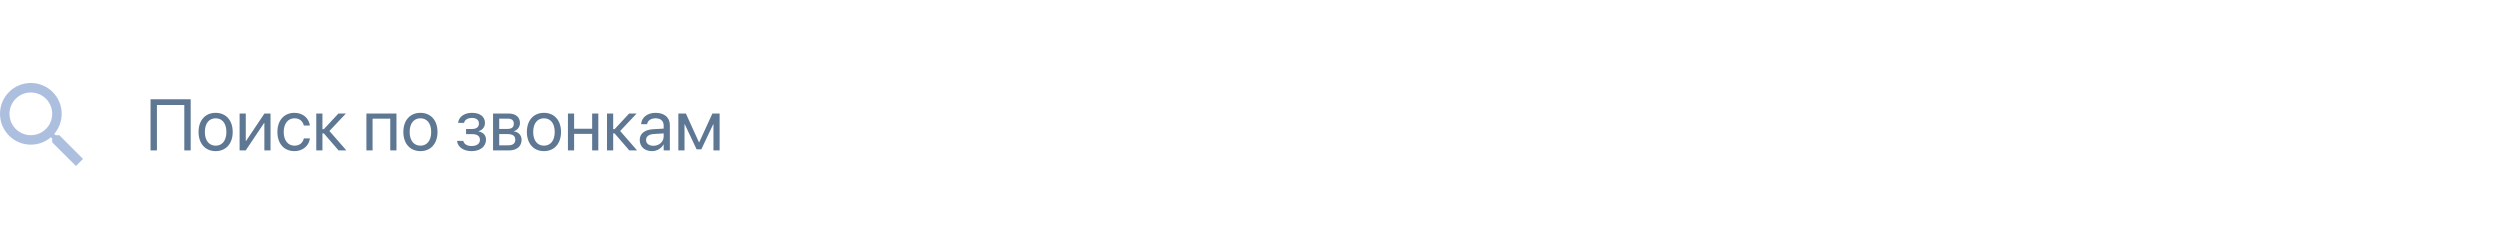
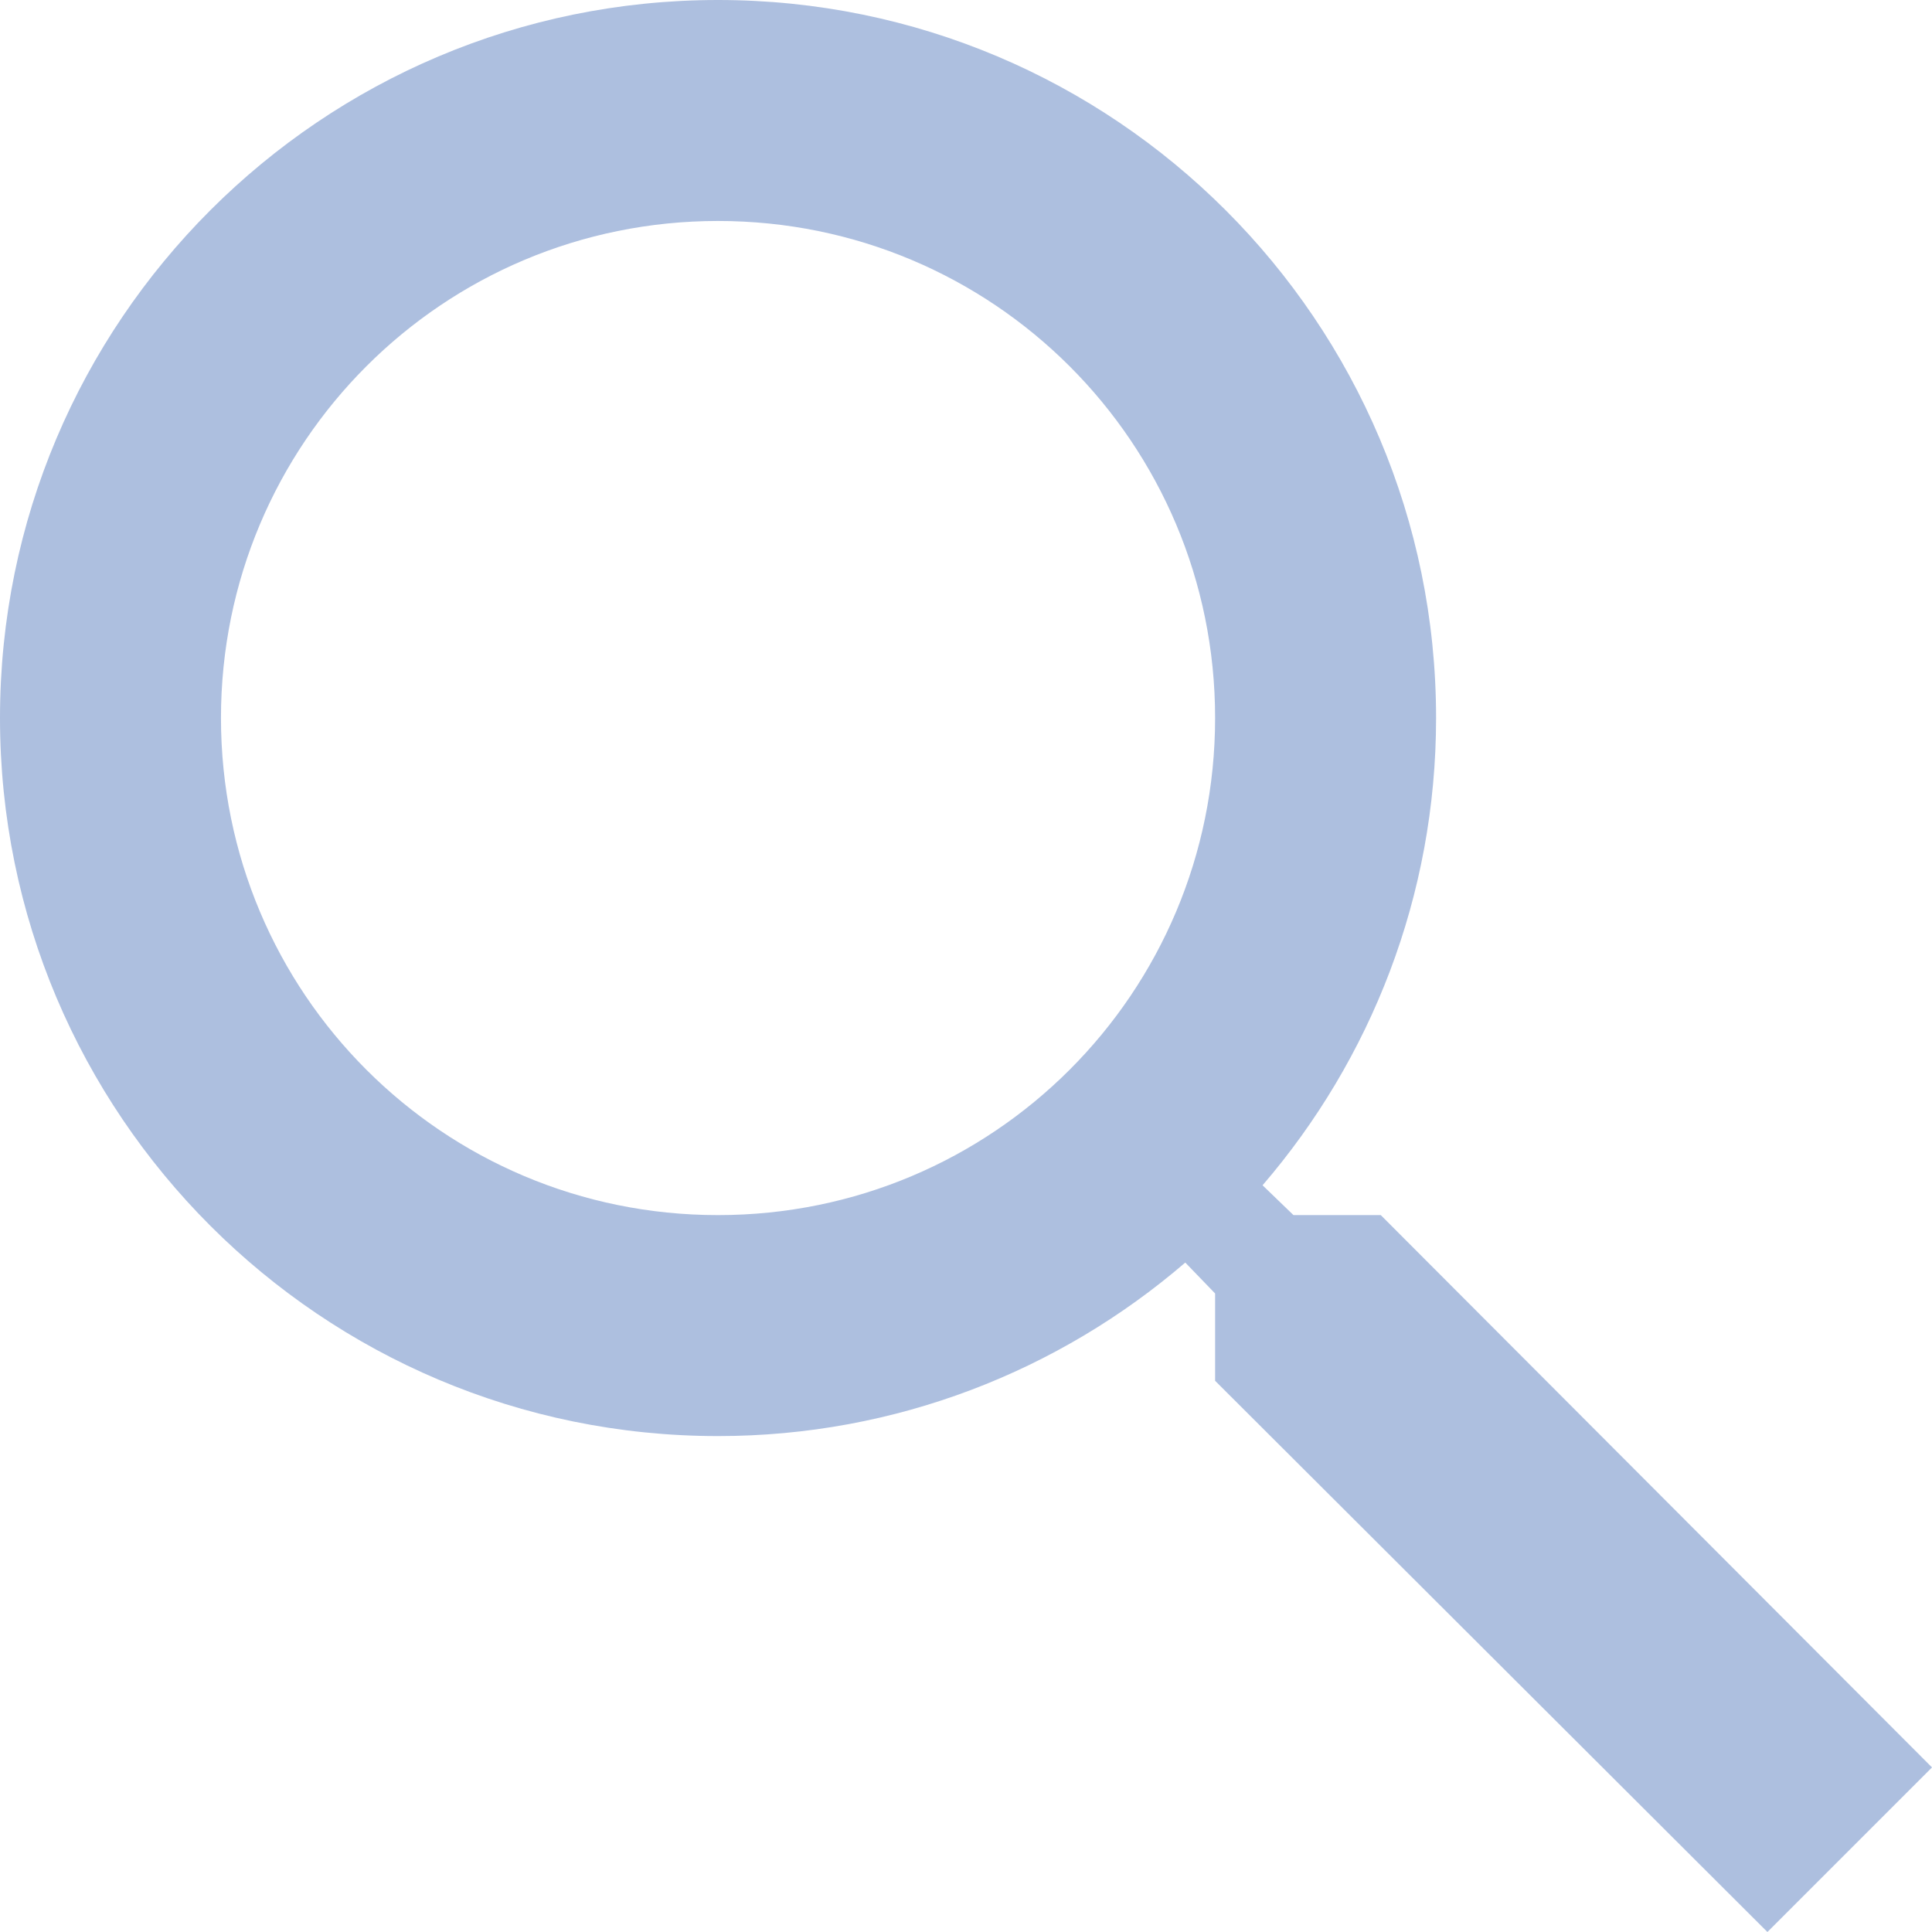
- <svg xmlns="http://www.w3.org/2000/svg" width="482" height="48" viewBox="0 0 482 48" fill="none">
-   <path d="M36.764 29V19.136H29.025V29H30.256V20.243H35.533V29H36.764ZM41.576 29.137C43.538 29.137 44.864 27.715 44.864 25.445V25.432C44.864 23.162 43.531 21.754 41.569 21.754C39.607 21.754 38.281 23.169 38.281 25.432V25.445C38.281 27.708 39.601 29.137 41.576 29.137ZM41.583 28.084C40.325 28.084 39.498 27.12 39.498 25.445V25.432C39.498 23.77 40.332 22.807 41.569 22.807C42.827 22.807 43.648 23.764 43.648 25.432V25.445C43.648 27.113 42.834 28.084 41.583 28.084ZM46.197 29H47.373L50.914 23.716H50.969V29H52.158V21.891H50.982L47.441 27.175H47.387V21.891H46.197V29ZM56.779 29.137C58.386 29.137 59.555 28.091 59.746 26.737L59.753 26.689H58.584L58.57 26.744C58.372 27.537 57.75 28.084 56.779 28.084C55.549 28.084 54.701 27.106 54.701 25.452V25.445C54.701 23.832 55.528 22.807 56.766 22.807C57.812 22.807 58.386 23.436 58.563 24.146L58.577 24.201H59.739L59.732 24.146C59.582 22.93 58.536 21.754 56.766 21.754C54.79 21.754 53.484 23.189 53.484 25.432V25.439C53.484 27.701 54.763 29.137 56.779 29.137ZM62.44 25.719L65.276 29H66.78L63.513 25.254L66.685 21.891H65.242L62.44 24.898H62.166V21.891H60.977V29H62.166V25.719H62.44ZM70.643 29H71.832V22.875H75.243V29H76.439V21.891H70.643V29ZM81.061 29.137C83.022 29.137 84.349 27.715 84.349 25.445V25.432C84.349 23.162 83.016 21.754 81.054 21.754C79.092 21.754 77.766 23.169 77.766 25.432V25.445C77.766 27.708 79.085 29.137 81.061 29.137ZM81.067 28.084C79.81 28.084 78.982 27.12 78.982 25.445V25.432C78.982 23.77 79.816 22.807 81.054 22.807C82.311 22.807 83.132 23.764 83.132 25.432V25.445C83.132 27.113 82.318 28.084 81.067 28.084ZM90.925 29.137C92.586 29.137 93.7 28.248 93.7 26.929V26.915C93.7 26.095 93.194 25.527 92.278 25.329V25.274C93.003 25.11 93.502 24.475 93.502 23.716V23.702C93.502 22.499 92.552 21.754 91 21.754C89.523 21.754 88.491 22.492 88.327 23.641L88.32 23.689H89.476L89.482 23.654C89.592 23.101 90.186 22.738 91 22.738C91.841 22.738 92.34 23.135 92.34 23.798V23.811C92.34 24.516 91.868 24.871 90.925 24.871H89.858V25.855H90.925C92.012 25.855 92.531 26.211 92.531 26.97V26.983C92.531 27.701 91.909 28.152 90.925 28.152C90.077 28.152 89.51 27.817 89.339 27.223L89.318 27.154H88.115L88.122 27.209C88.266 28.371 89.38 29.137 90.925 29.137ZM95.061 29H98.123C99.634 29 100.563 28.214 100.563 26.963V26.949C100.563 26.081 99.976 25.452 99.08 25.329V25.274C99.736 25.138 100.249 24.468 100.249 23.736V23.723C100.249 22.595 99.436 21.891 98.103 21.891H95.061V29ZM96.25 24.864V22.875H97.925C98.67 22.875 99.066 23.21 99.066 23.846V23.859C99.066 24.543 98.643 24.864 97.747 24.864H96.25ZM96.25 28.016V25.849H97.809C98.848 25.849 99.347 26.19 99.347 26.922V26.936C99.347 27.646 98.882 28.016 98.02 28.016H96.25ZM104.877 29.137C106.839 29.137 108.165 27.715 108.165 25.445V25.432C108.165 23.162 106.832 21.754 104.87 21.754C102.908 21.754 101.582 23.169 101.582 25.432V25.445C101.582 27.708 102.901 29.137 104.877 29.137ZM104.884 28.084C103.626 28.084 102.799 27.12 102.799 25.445V25.432C102.799 23.77 103.633 22.807 104.87 22.807C106.128 22.807 106.948 23.764 106.948 25.432V25.445C106.948 27.113 106.135 28.084 104.884 28.084ZM114.167 29H115.356V21.891H114.167V24.823H110.688V21.891H109.498V29H110.688V25.808H114.167V29ZM118.494 25.719L121.331 29H122.835L119.567 25.254L122.739 21.891H121.297L118.494 24.898H118.221V21.891H117.031V29H118.221V25.719H118.494ZM125.706 29.137C126.656 29.137 127.511 28.624 127.928 27.845H127.955V29H129.145V24.085C129.145 22.663 128.092 21.754 126.41 21.754C124.735 21.754 123.717 22.697 123.614 23.866L123.607 23.941H124.756L124.77 23.88C124.906 23.244 125.48 22.807 126.396 22.807C127.388 22.807 127.955 23.333 127.955 24.201V24.796L125.918 24.912C124.284 25.008 123.341 25.767 123.341 26.977V26.99C123.341 28.282 124.291 29.137 125.706 29.137ZM124.558 26.99V26.977C124.558 26.314 125.104 25.89 126.055 25.835L127.955 25.719V26.3C127.955 27.332 127.094 28.105 125.973 28.105C125.118 28.105 124.558 27.674 124.558 26.99ZM131.975 29V23.955H132.022L134.306 28.795H135.215L137.505 23.955H137.553V29H138.742V21.891H137.348L134.812 27.428H134.757L132.241 21.891H130.785V29H131.975Z" fill="#5E7793" />
-   <path d="M11.435 26.063H10.712L10.456 25.816C11.353 24.773 11.893 23.419 11.893 21.946C11.893 18.662 9.23 16 5.946 16C2.662 16 0 18.662 0 21.946C0 25.23 2.662 27.892 5.946 27.892C7.419 27.892 8.773 27.353 9.816 26.456L10.063 26.712V27.435L14.637 32L16 30.637L11.435 26.063ZM5.946 26.063C3.668 26.063 1.83 24.224 1.83 21.946C1.83 19.668 3.668 17.83 5.946 17.83C8.224 17.83 10.063 19.668 10.063 21.946C10.063 24.224 8.224 26.063 5.946 26.063Z" fill="#ADBFDF" />
+ <svg xmlns="http://www.w3.org/2000/svg" width="16" height="16" viewBox="0 0 16 16" fill="none">
+   <path d="M11.435 10.063H10.712L10.456 9.816C11.353 8.773 11.893 7.419 11.893 5.946C11.893 2.662 9.23 0 5.946 0C2.662 0 0 2.662 0 5.946C0 9.23 2.662 11.893 5.946 11.893C7.419 11.893 8.773 11.353 9.816 10.456L10.063 10.712V11.435L14.637 16L16 14.637L11.435 10.063ZM5.946 10.063C3.668 10.063 1.83 8.224 1.83 5.946C1.83 3.668 3.668 1.83 5.946 1.83C8.224 1.83 10.063 3.668 10.063 5.946C10.063 8.224 8.224 10.063 5.946 10.063Z" fill="#ADBFDF" />
</svg>
